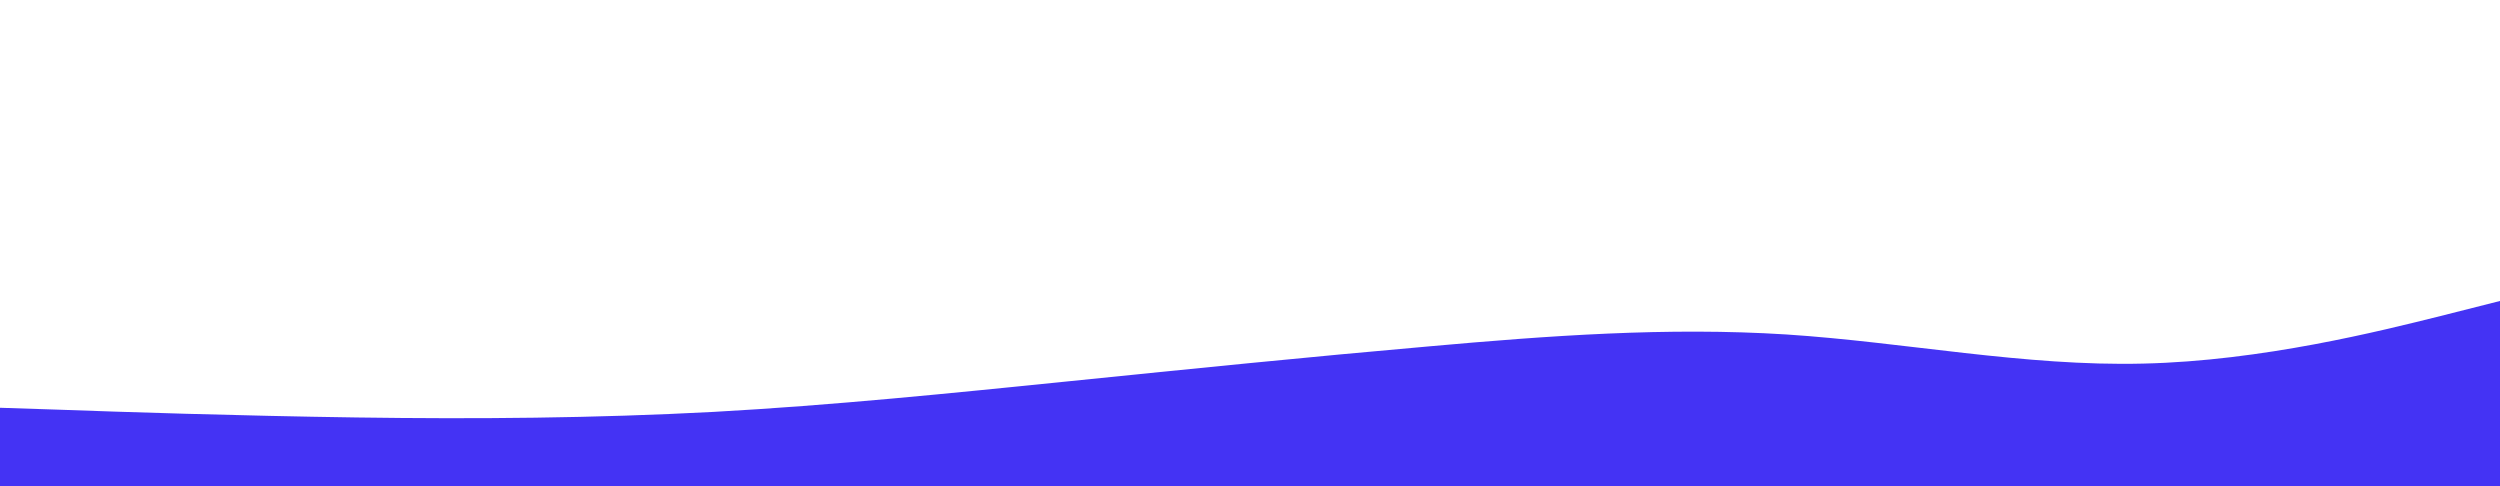
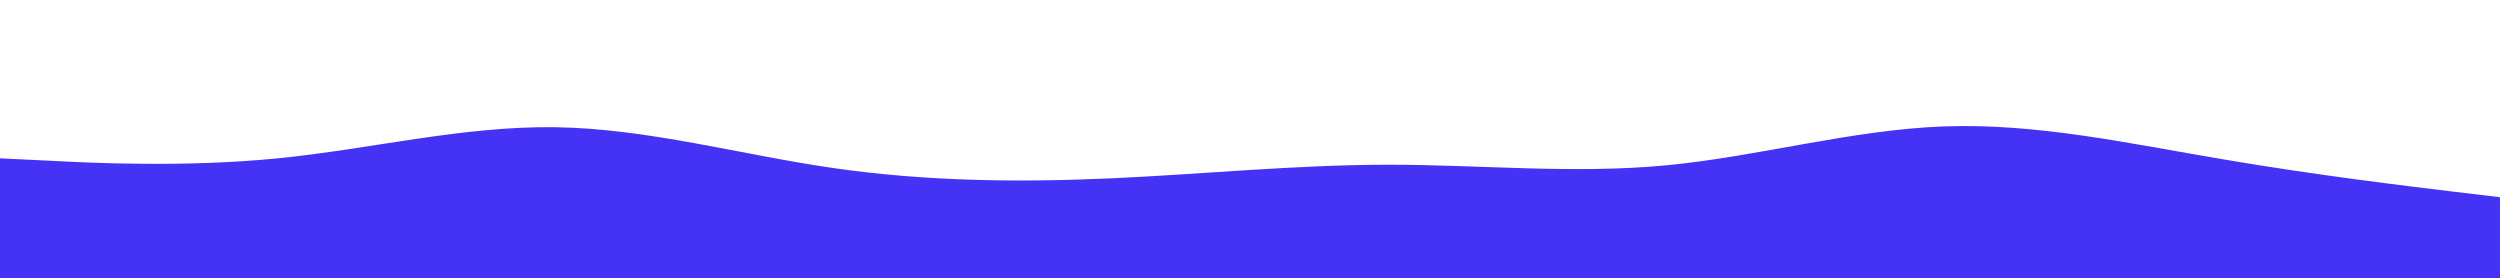
- <svg xmlns="http://www.w3.org/2000/svg" id="visual" viewBox="0 0 1030 200" width="1030" height="200" version="1.1">
-   <rect x="0" y="0" width="1030" height="200" fill="#fff" />
-   <path d="M0 168L24.5 168.8C49 169.7 98 171.3 147 172C196 172.7 245 172.3 294 169.7C343 167 392 162 441.2 157C490.3 152 539.7 147 588.8 142.7C638 138.3 687 134.7 736 137.8C785 141 834 151 883 149.8C932 148.7 981 136.3 1005.5 130.2L1030 124L1030 201L1005.5 201C981 201 932 201 883 201C834 201 785 201 736 201C687 201 638 201 588.8 201C539.7 201 490.3 201 441.2 201C392 201 343 201 294 201C245 201 196 201 147 201C98 201 49 201 24.5 201L0 201Z" fill="#4433F4" stroke-linecap="round" stroke-linejoin="miter" />
+ <svg xmlns="http://www.w3.org/2000/svg" id="visual" viewBox="0 0 900 100" width="900" height="100" version="1.1">
+   <rect x="0" y="0" width="900" height="100" fill="#fff" />
+   <path d="M0 57L16.7 57.8C33.3 58.7 66.7 60.3 100 57C133.3 53.7 166.7 45.3 200 45.8C233.3 46.3 266.7 55.7 300 60.5C333.3 65.3 366.7 65.7 400 64.2C433.3 62.7 466.7 59.3 500 59.3C533.3 59.3 566.7 62.7 600 59.5C633.3 56.3 666.7 46.7 700 45.5C733.3 44.3 766.7 51.7 800 57.3C833.3 63 866.7 67 883.3 69L900 71L900 101L883.3 101C866.7 101 833.3 101 800 101C766.7 101 733.3 101 700 101C666.7 101 633.3 101 600 101C566.7 101 533.3 101 500 101C466.7 101 433.3 101 400 101C366.7 101 333.3 101 300 101C266.7 101 233.3 101 200 101C166.7 101 133.3 101 100 101C66.7 101 33.3 101 16.7 101L0 101Z" fill="#4433F4" stroke-linecap="round" stroke-linejoin="miter" />
</svg>
